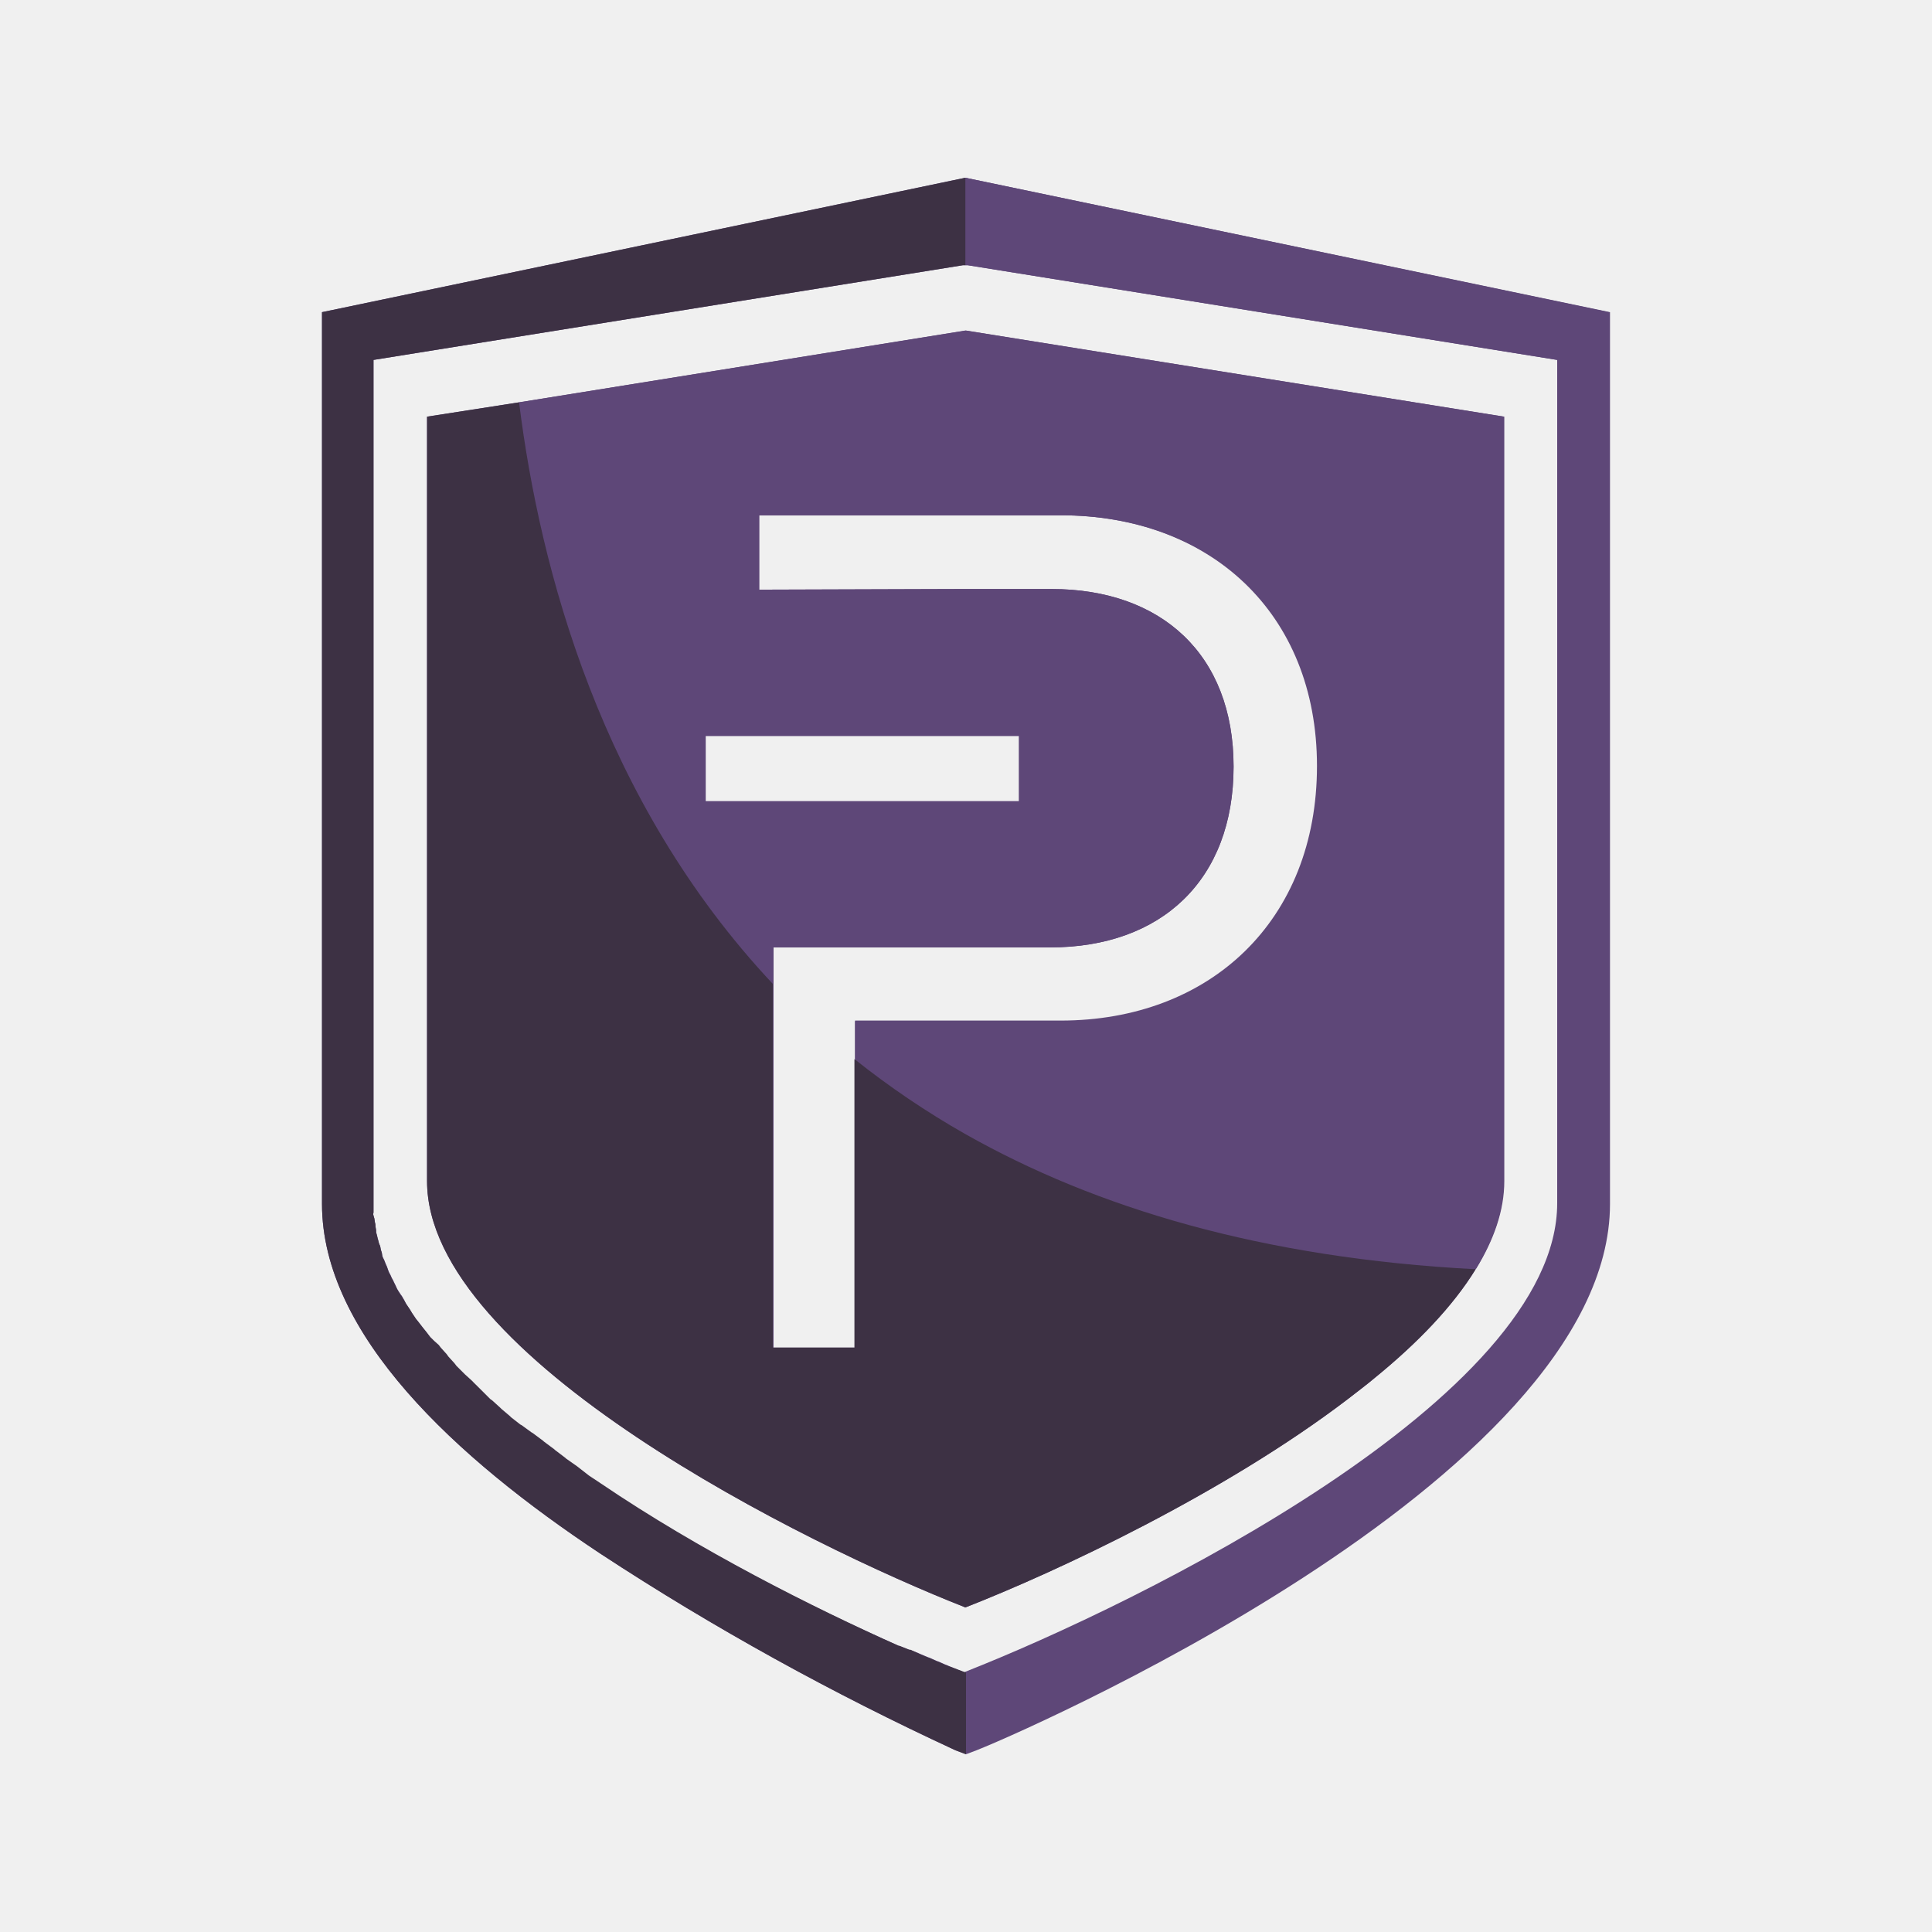
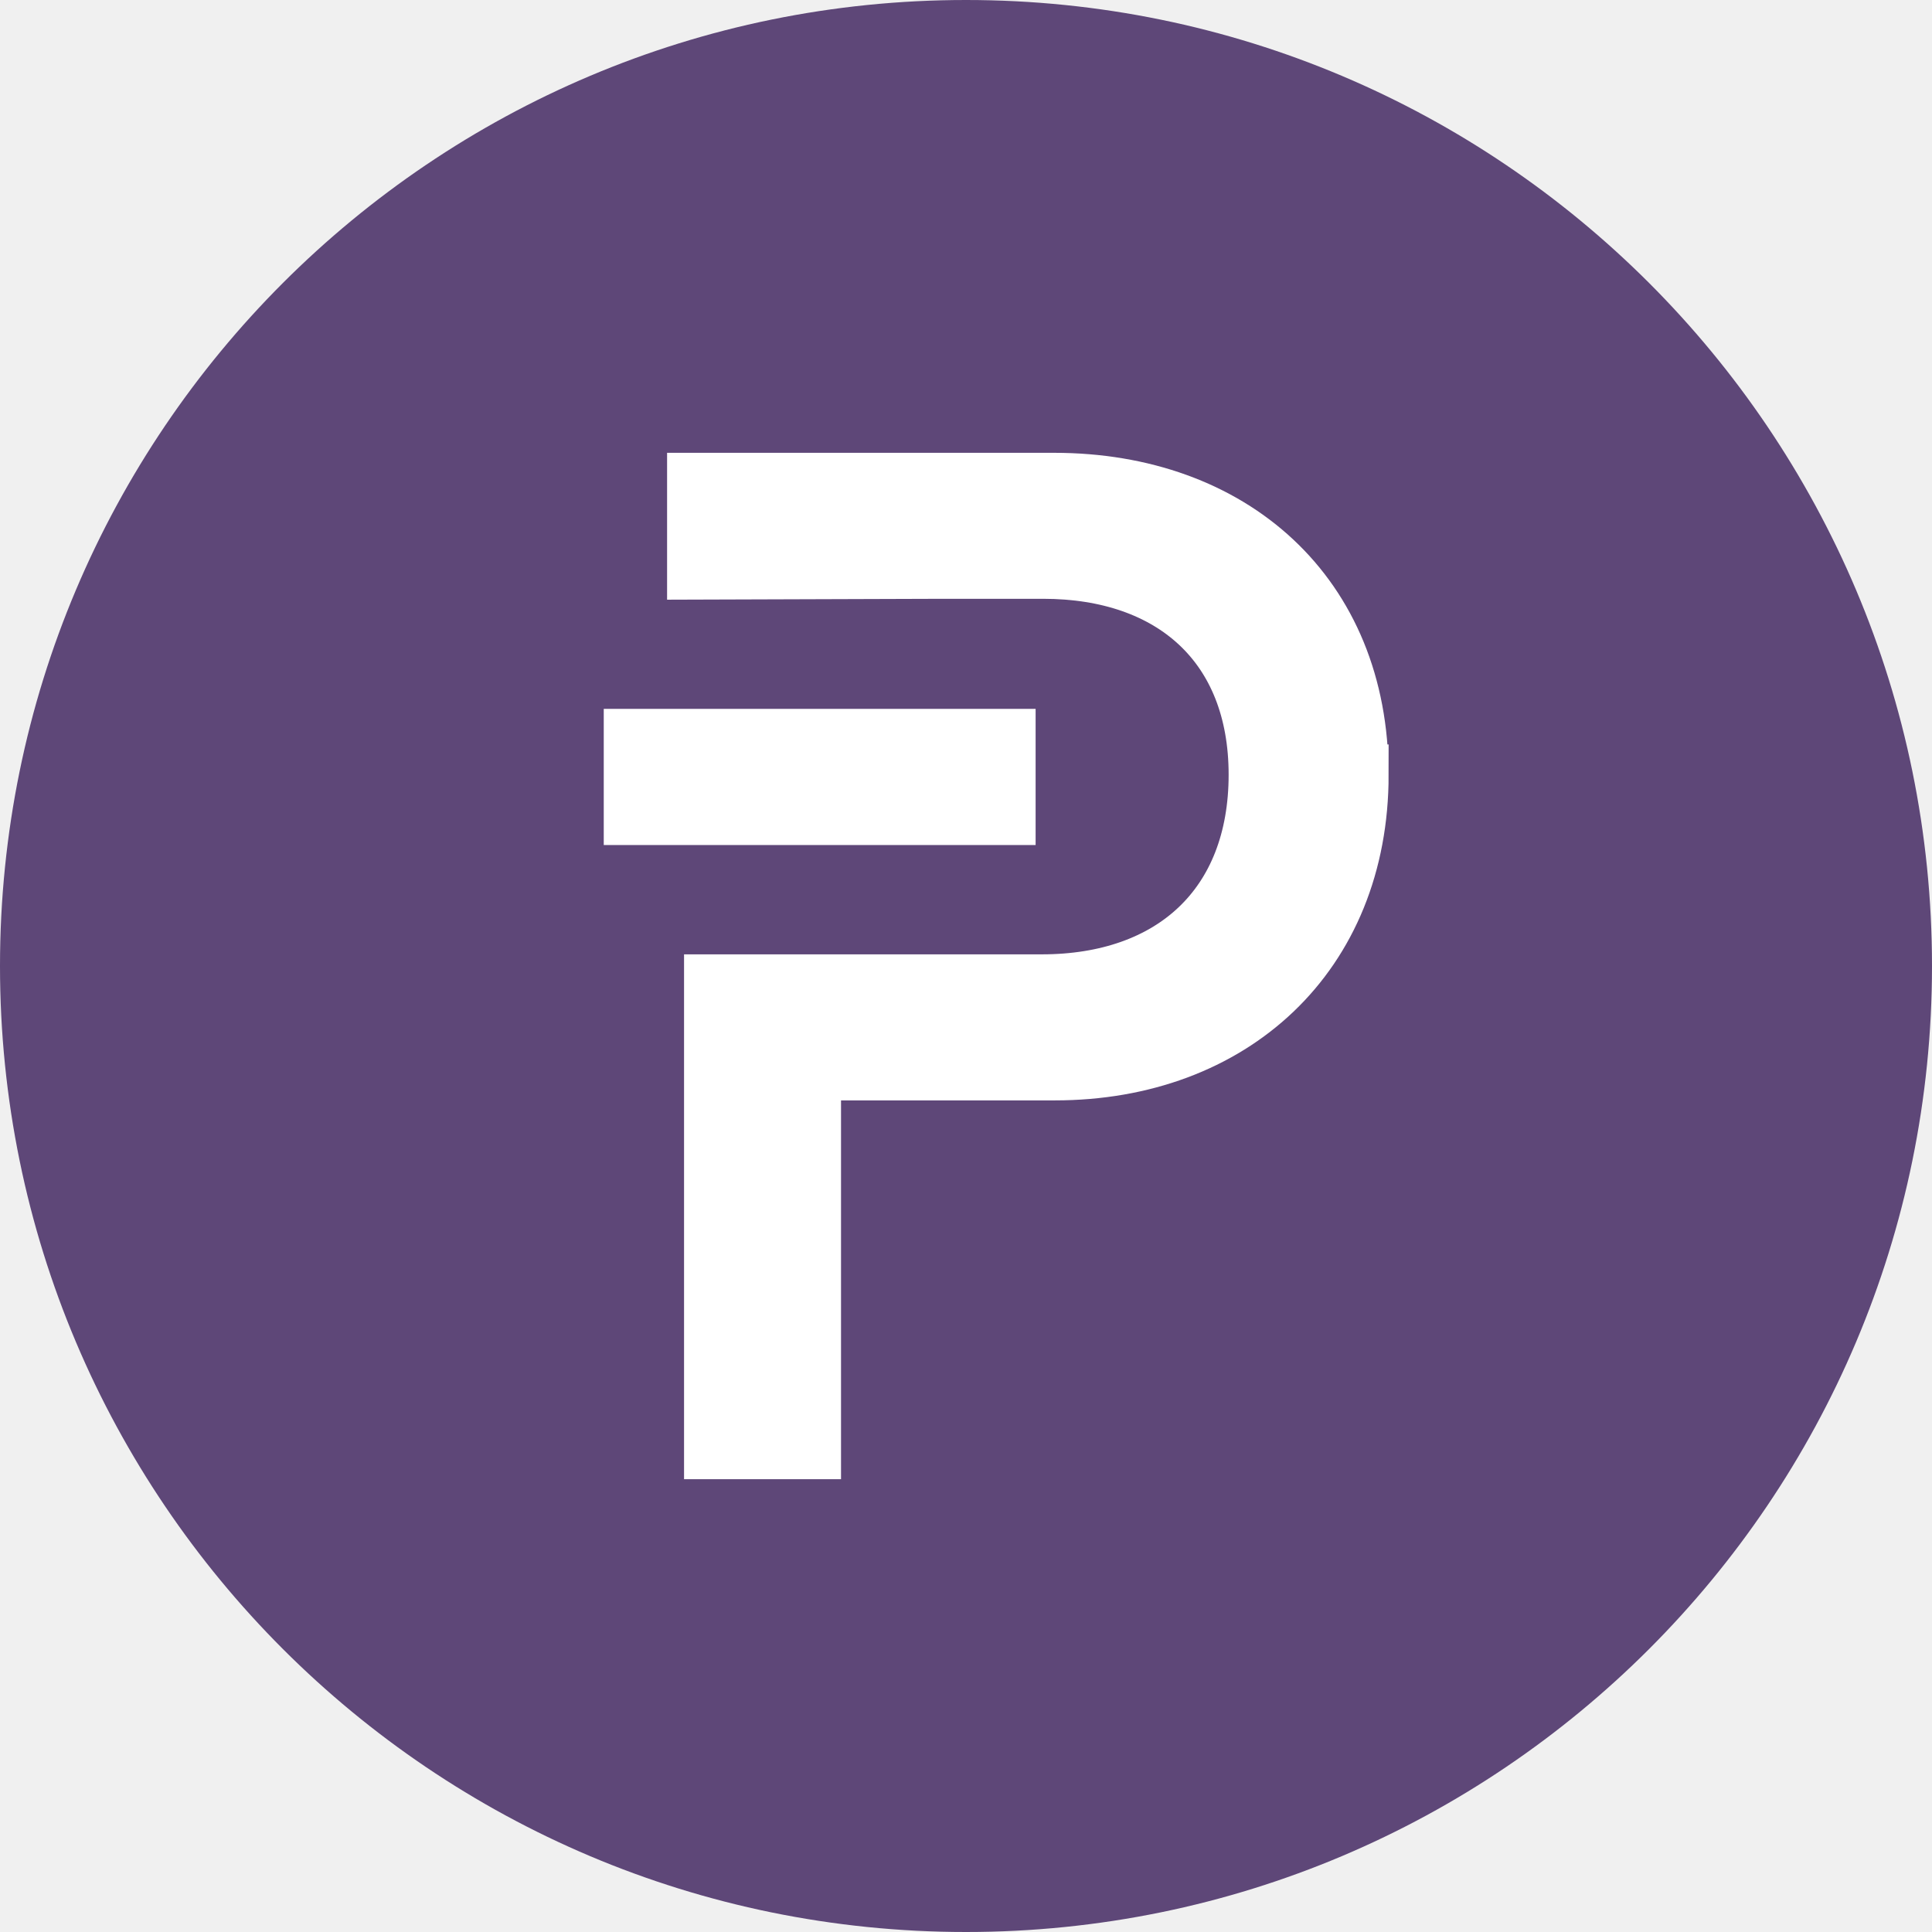
- <svg xmlns="http://www.w3.org/2000/svg" width="24" height="24" viewBox="0 0 24 24" fill="none">
-   <path d="M11.992 2.208L4 3.878V14.956C4 16.578 5.661 18.11 7.461 19.302C8.871 20.227 10.346 21.038 11.87 21.743L12 21.792L12.13 21.743C12.454 21.622 20 18.41 20 14.956V3.878L11.992 2.208ZM19.352 14.956C19.352 17.372 14.156 19.927 11.992 20.778L11.886 20.738L11.846 20.722L11.773 20.689L11.732 20.673L11.659 20.64L11.635 20.632L11.546 20.592L11.522 20.584L11.425 20.543L11.408 20.535L11.303 20.494H11.295L11.173 20.446H11.165C10.087 19.967 8.685 19.262 7.453 18.434L7.307 18.337L7.161 18.232L7.023 18.134L7.015 18.126L6.886 18.029L6.877 18.021L6.748 17.924L6.739 17.916L6.61 17.819L6.594 17.811L6.472 17.721L6.456 17.713L6.342 17.624L6.326 17.608L6.221 17.519L6.204 17.502L6.107 17.413L6.083 17.397L5.994 17.308L5.969 17.283L5.88 17.194L5.856 17.17L5.767 17.089L5.742 17.065L5.661 16.983L5.637 16.951L5.564 16.87L5.54 16.838L5.467 16.756L5.443 16.724L5.378 16.643L5.345 16.611L5.289 16.538L5.256 16.497L5.199 16.424L5.167 16.384L5.118 16.311L5.094 16.27L5.045 16.197L5.021 16.148C5.004 16.124 4.996 16.099 4.98 16.083L4.948 16.034C4.934 16.015 4.923 15.993 4.915 15.969L4.891 15.921C4.883 15.896 4.867 15.88 4.859 15.856C4.852 15.838 4.844 15.822 4.834 15.807C4.825 15.786 4.817 15.764 4.81 15.742C4.802 15.717 4.794 15.709 4.786 15.685C4.779 15.665 4.771 15.646 4.761 15.628C4.752 15.61 4.747 15.591 4.745 15.571C4.745 15.555 4.729 15.531 4.729 15.514C4.727 15.495 4.722 15.475 4.713 15.458C4.704 15.441 4.704 15.425 4.696 15.401C4.688 15.377 4.688 15.36 4.68 15.336C4.674 15.32 4.671 15.304 4.672 15.287C4.672 15.271 4.664 15.246 4.664 15.222C4.664 15.198 4.656 15.19 4.656 15.173C4.653 15.148 4.648 15.124 4.639 15.1C4.631 15.076 4.639 15.076 4.639 15.06V4.471L11.959 3.295H12.024L19.344 4.471L19.352 14.956L19.352 14.956Z" fill="#5E4778" />
-   <path d="M11.992 4.106L6.448 4.998L5.305 5.176V14.672C5.305 16.87 10.03 19.197 11.992 19.968C13.135 19.522 15.21 18.549 16.742 17.381C16.855 17.292 16.977 17.203 17.082 17.113C17.609 16.684 18.047 16.229 18.331 15.767C18.549 15.41 18.679 15.046 18.679 14.68V5.176L11.992 4.106ZM8.766 9.142H12.665V9.953H8.766V9.142ZM16.369 9.523C16.369 11.445 15.032 12.686 13.184 12.686H10.622V16.741H9.609V11.769H13.046C14.424 11.769 15.324 10.934 15.324 9.523C15.324 8.128 14.424 7.317 13.062 7.317H11.992L9.431 7.325V6.401H13.175C15.031 6.401 16.369 7.601 16.369 9.523" fill="#5E4778" />
-   <path d="M11.992 2.208V3.295H12.024L19.344 4.471V14.947C19.344 17.364 14.149 19.919 11.984 20.77V21.784L12.114 21.735C12.438 21.613 19.985 18.402 19.985 14.947V3.878L11.992 2.208Z" fill="#5E4778" />
-   <path d="M13.175 12.678H10.622V13.156C11.056 13.503 11.517 13.815 12 14.089C13.613 15.013 15.688 15.637 18.338 15.759C18.557 15.402 18.687 15.037 18.687 14.672V5.176L12 4.106L6.448 4.998C6.707 7.082 7.477 9.961 9.609 12.223V11.769H13.046C14.424 11.769 15.324 10.934 15.324 9.523C15.324 8.128 14.424 7.317 13.062 7.317H11.992L9.431 7.325V6.401H13.175C15.023 6.401 16.36 7.609 16.36 9.515C16.36 11.437 15.031 12.678 13.175 12.678V12.678ZM11.992 9.142H12.656V9.953H8.766V9.142H11.992Z" fill="#5E4778" />
-   <path d="M11.895 20.738L11.854 20.722L11.781 20.697L11.741 20.681L11.668 20.649L11.643 20.64L11.554 20.6L11.53 20.592L11.433 20.551L11.416 20.543L11.311 20.494H11.295L11.173 20.445H11.165C10.095 19.967 8.693 19.261 7.461 18.426L7.315 18.329L7.169 18.215L7.031 18.118L7.023 18.11L6.894 18.012L6.886 18.004L6.756 17.907L6.748 17.899L6.618 17.802L6.602 17.793L6.48 17.704L6.464 17.696L6.35 17.607L6.334 17.591L6.229 17.502L6.213 17.486L6.115 17.397L6.091 17.38L6.002 17.291L5.978 17.267L5.888 17.178L5.864 17.153L5.775 17.072L5.751 17.048L5.67 16.967L5.645 16.934L5.572 16.854L5.548 16.821L5.475 16.74L5.451 16.708L5.378 16.643L5.345 16.61L5.289 16.537L5.256 16.497L5.2 16.424L5.167 16.383L5.118 16.31L5.094 16.27L5.045 16.197L5.021 16.156C5.005 16.132 4.996 16.107 4.98 16.091L4.948 16.042L4.915 15.977L4.891 15.928C4.883 15.904 4.867 15.888 4.859 15.864C4.852 15.847 4.844 15.83 4.834 15.815C4.825 15.793 4.817 15.772 4.81 15.75C4.802 15.725 4.794 15.717 4.786 15.693C4.779 15.673 4.771 15.654 4.762 15.636C4.751 15.619 4.746 15.599 4.745 15.579C4.745 15.555 4.729 15.53 4.729 15.514C4.727 15.495 4.722 15.475 4.713 15.458C4.705 15.441 4.705 15.425 4.697 15.401C4.688 15.376 4.688 15.36 4.68 15.336C4.674 15.32 4.671 15.304 4.672 15.287C4.672 15.271 4.664 15.246 4.664 15.222C4.664 15.198 4.656 15.19 4.656 15.173C4.654 15.148 4.648 15.124 4.64 15.1C4.632 15.076 4.64 15.076 4.64 15.06V4.471L11.96 3.295H11.992V2.208L4 3.878V14.956C4 16.578 5.661 18.11 7.461 19.302C8.871 20.227 10.346 21.038 11.87 21.743L12 21.792V20.778L11.895 20.738" fill="#3D3144" />
-   <path d="M11.992 14.088C11.509 13.814 11.048 13.502 10.614 13.156V16.74H9.601V12.223C7.469 9.953 6.707 7.074 6.448 4.998L5.305 5.176V14.672C5.305 16.87 10.03 19.197 11.992 19.968C13.135 19.522 15.21 18.549 16.742 17.381C16.855 17.292 16.977 17.202 17.082 17.113C17.609 16.683 18.047 16.229 18.331 15.767C15.68 15.629 13.613 15.005 11.992 14.088" fill="#3D3144" />
+ <svg xmlns="http://www.w3.org/2000/svg" viewBox="0 0 32 32">
+   <g fill="none" fill-rule="evenodd">
+     <circle cx="16" cy="16" r="16" fill="#5E4778" fill-rule="nonzero" />
+     <path fill="#FFF" stroke="#FFF" d="M10.5 12.241h6.153v1.255H10.5v-1.255zm12 .59c0 2.974-2.11 4.895-5.028 4.895H13.43V24h-1.6v-7.693h5.425c2.175 0 3.595-1.292 3.595-3.476 0-2.158-1.42-3.413-3.57-3.413h-1.688l-4.043.013V8h5.91c2.93 0 5.04 1.857 5.04 4.831h.001z" />
+   </g>
</svg>
